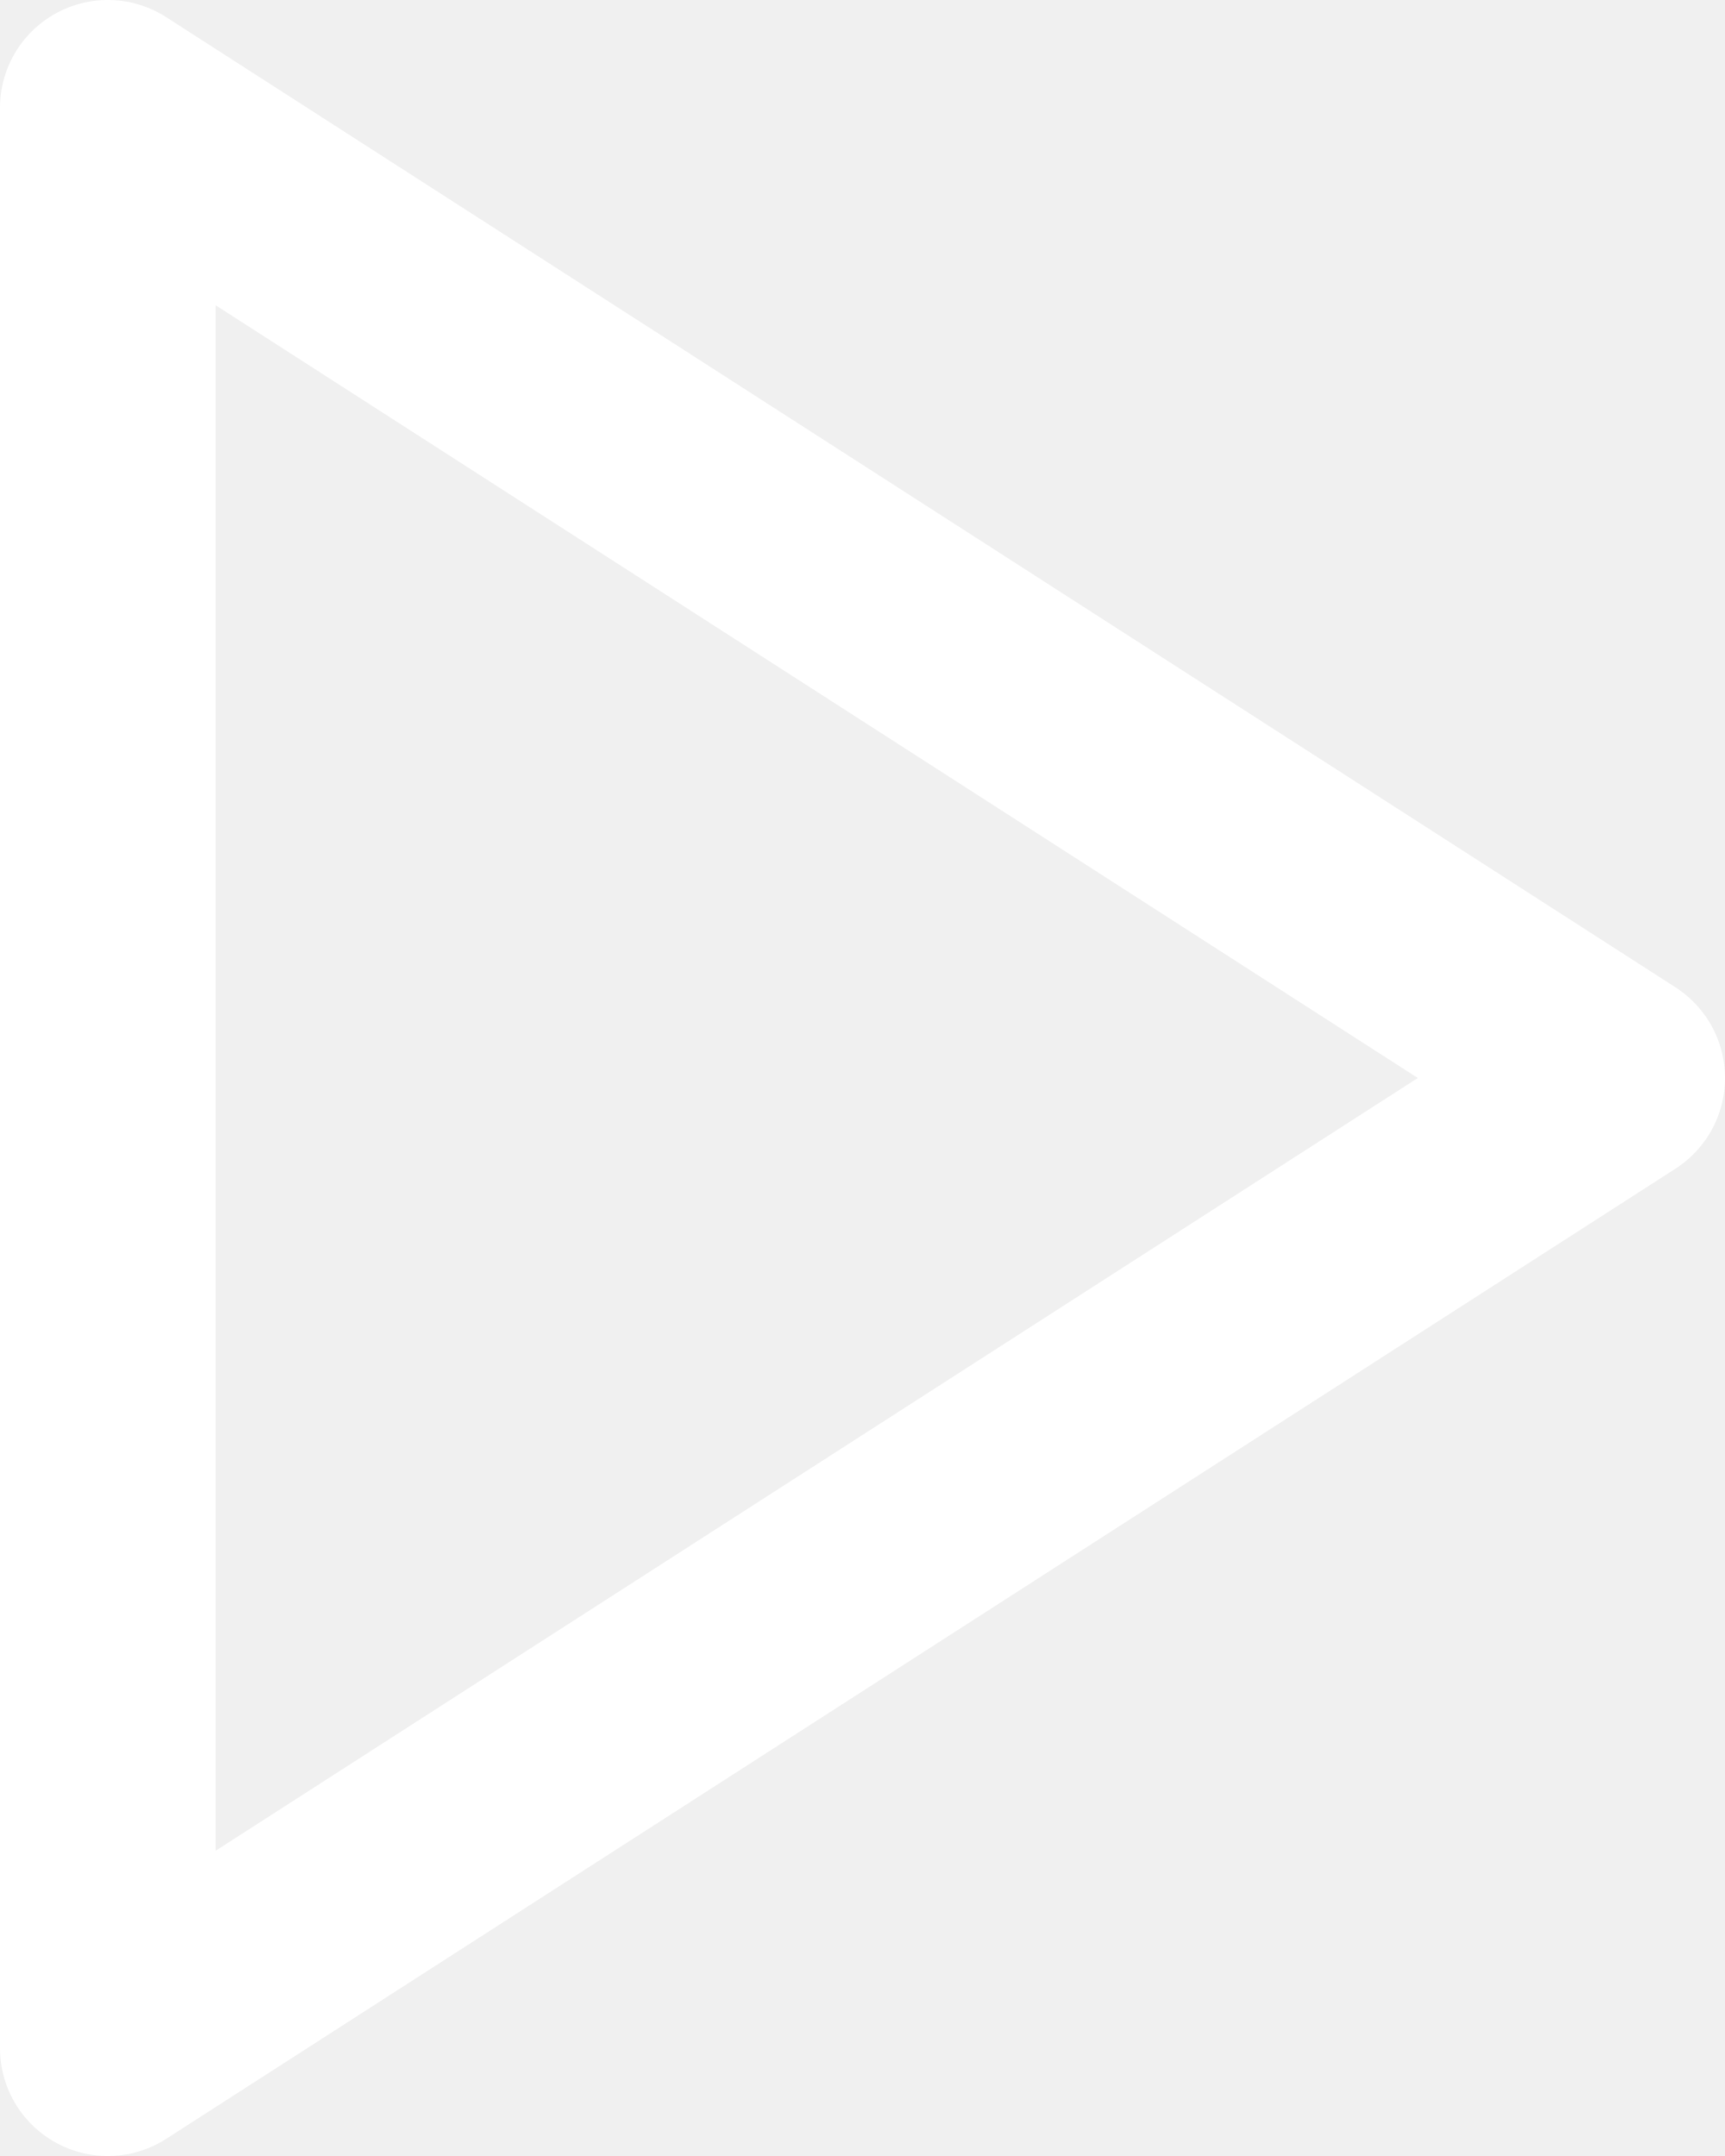
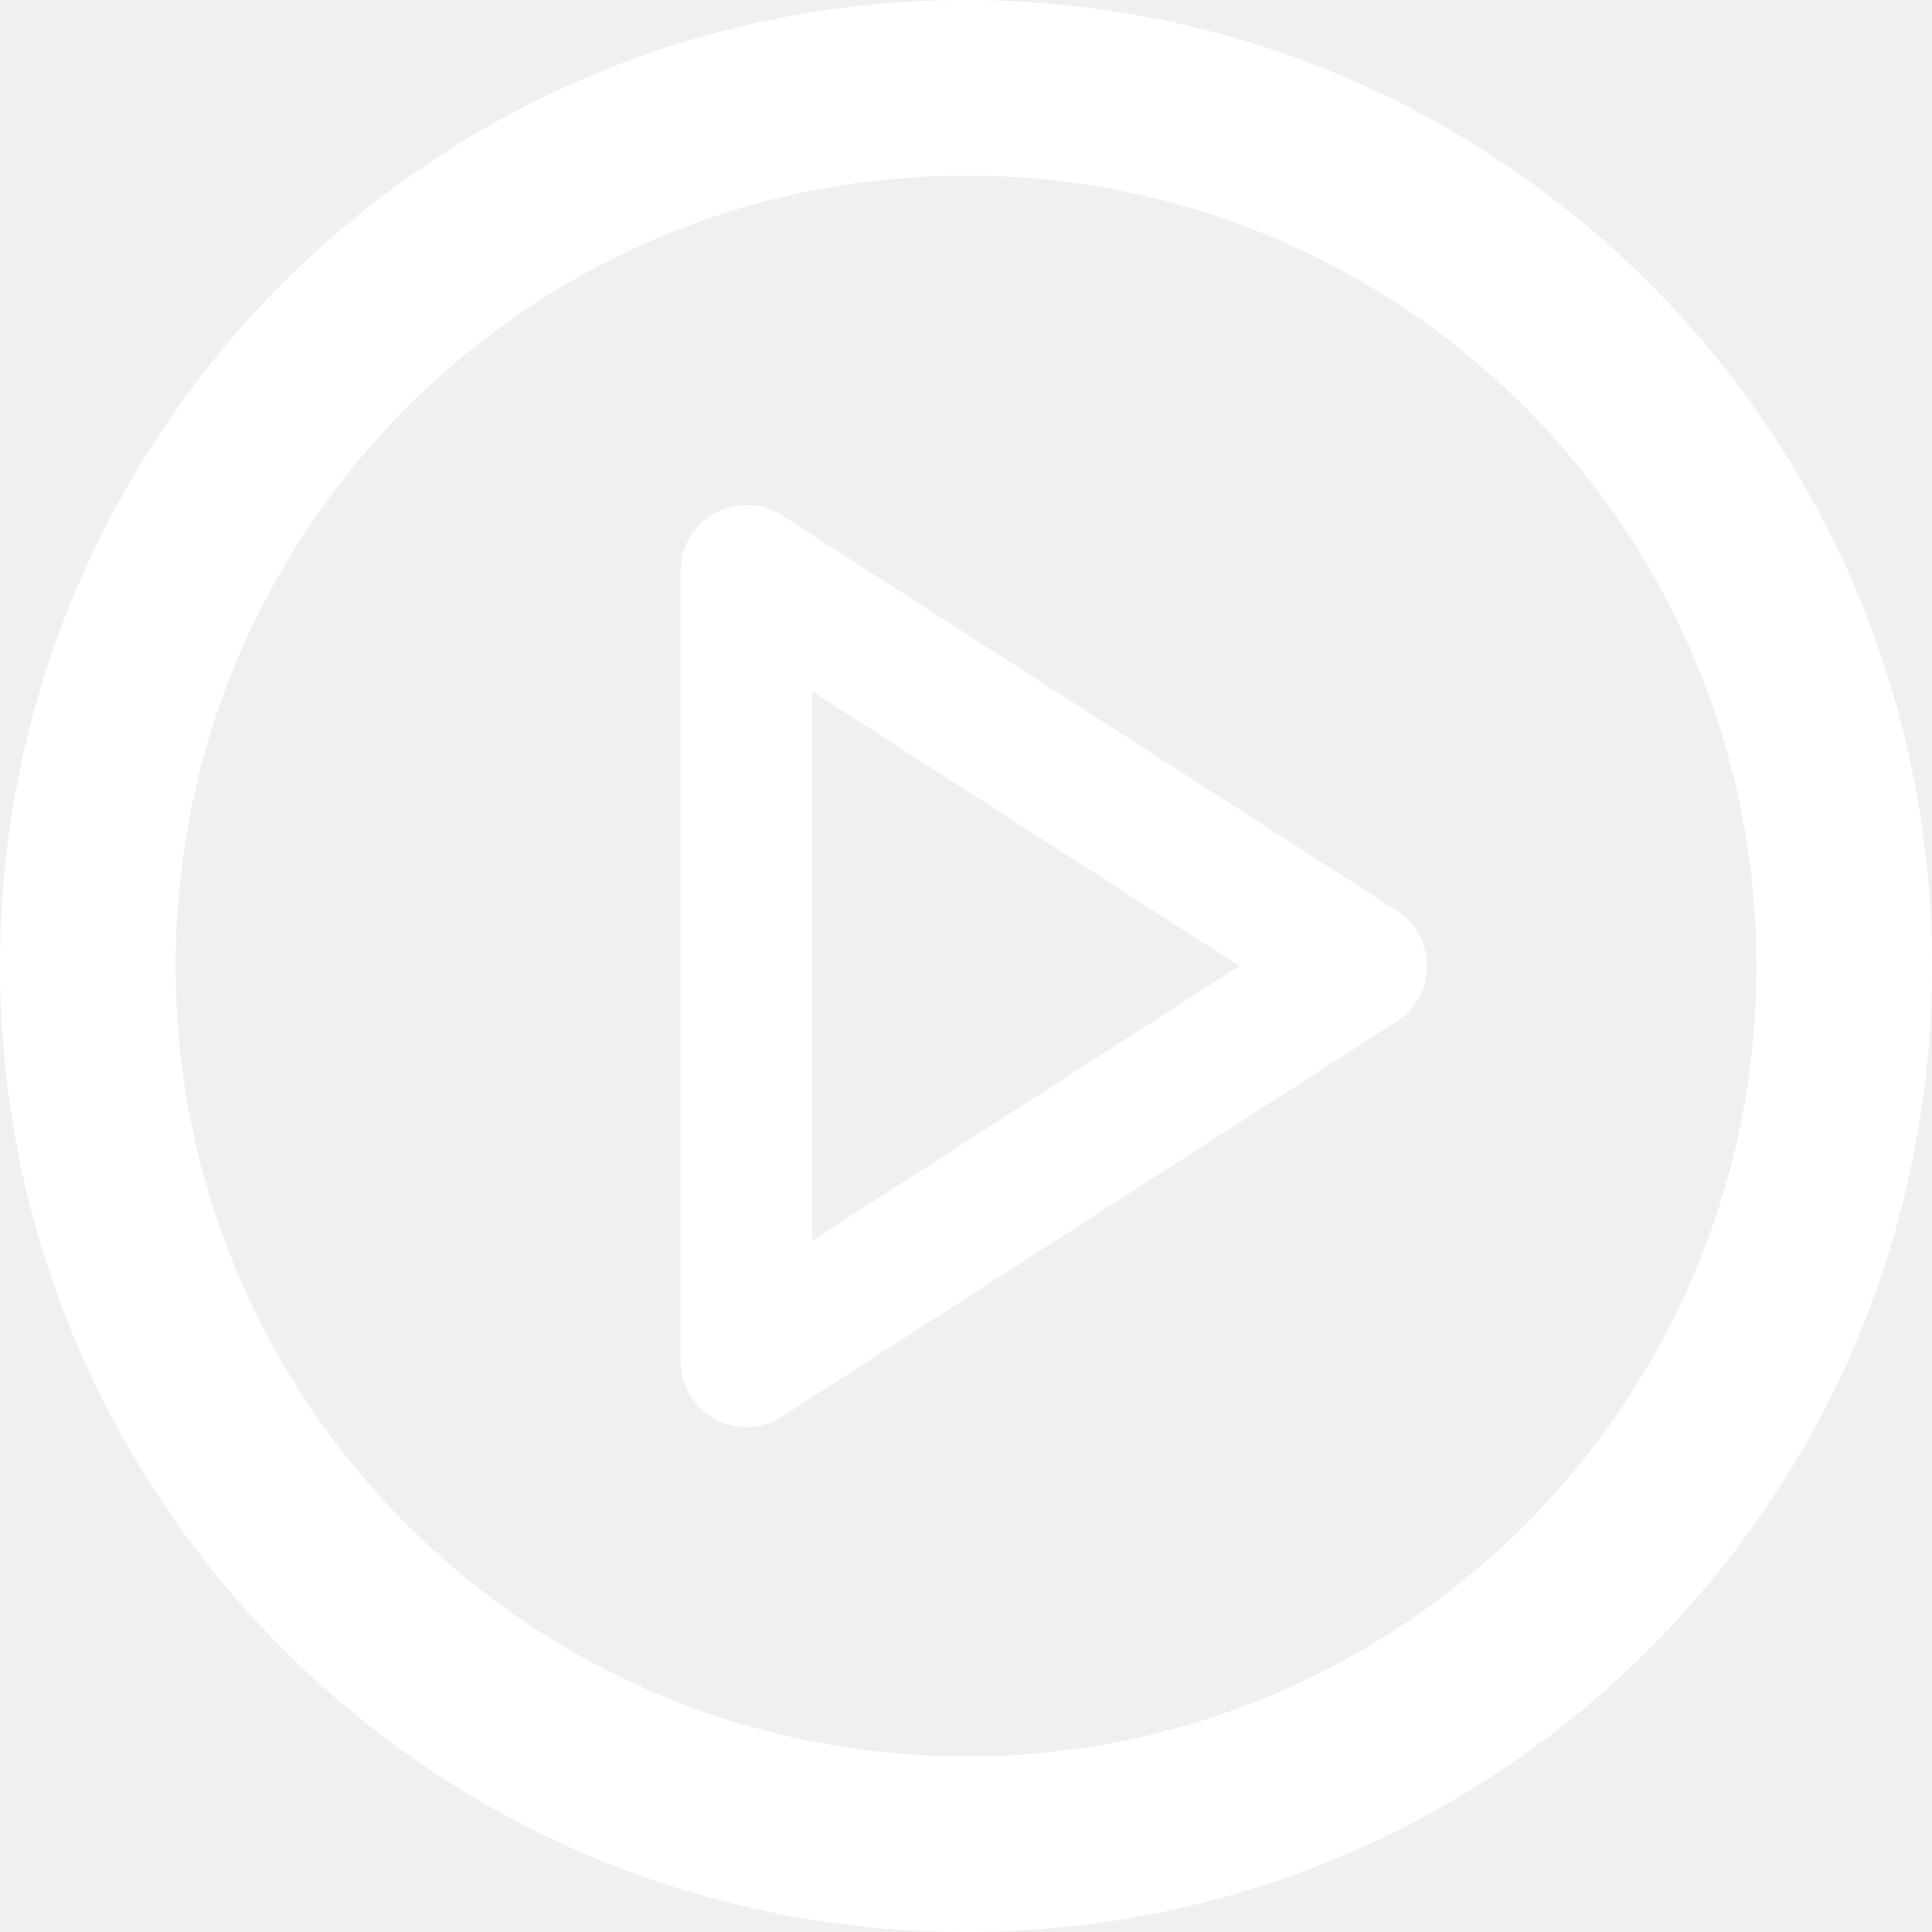
- <svg xmlns="http://www.w3.org/2000/svg" width="16px" height="20px" viewBox="0 0 16 20" version="1.1">
+ <svg xmlns="http://www.w3.org/2000/svg" width="22px" height="22px" viewBox="0 0 22 22" version="1.1">
  <g id="Page-1" stroke="none" stroke-width="1" fill="none" fill-rule="evenodd" stroke-linecap="round" stroke-linejoin="round">
-     <g id="Group-3" transform="translate(1, 1)" stroke="#FFFFFF" stroke-width="2">
-       <g id="Group-9">
-         <g id="Group-13">
-           <g id="play">
-             <polygon id="Path" points="0 0 14 9 0 18" />
-           </g>
+     <g id="Group" transform="translate(1, 1)" stroke="#FFFFFF">
+       <g id="Group-20" stroke-width="2">
+         <g id="pause-circle">
+           <circle id="Oval" cx="10" cy="10" r="10" />
        </g>
+       </g>
+       <g id="play" transform="translate(7.5, 5.5)" stroke-width="1.5">
+         <polygon id="Path" points="0 0 7 4.5 0 9" />
      </g>
    </g>
  </g>
</svg>
